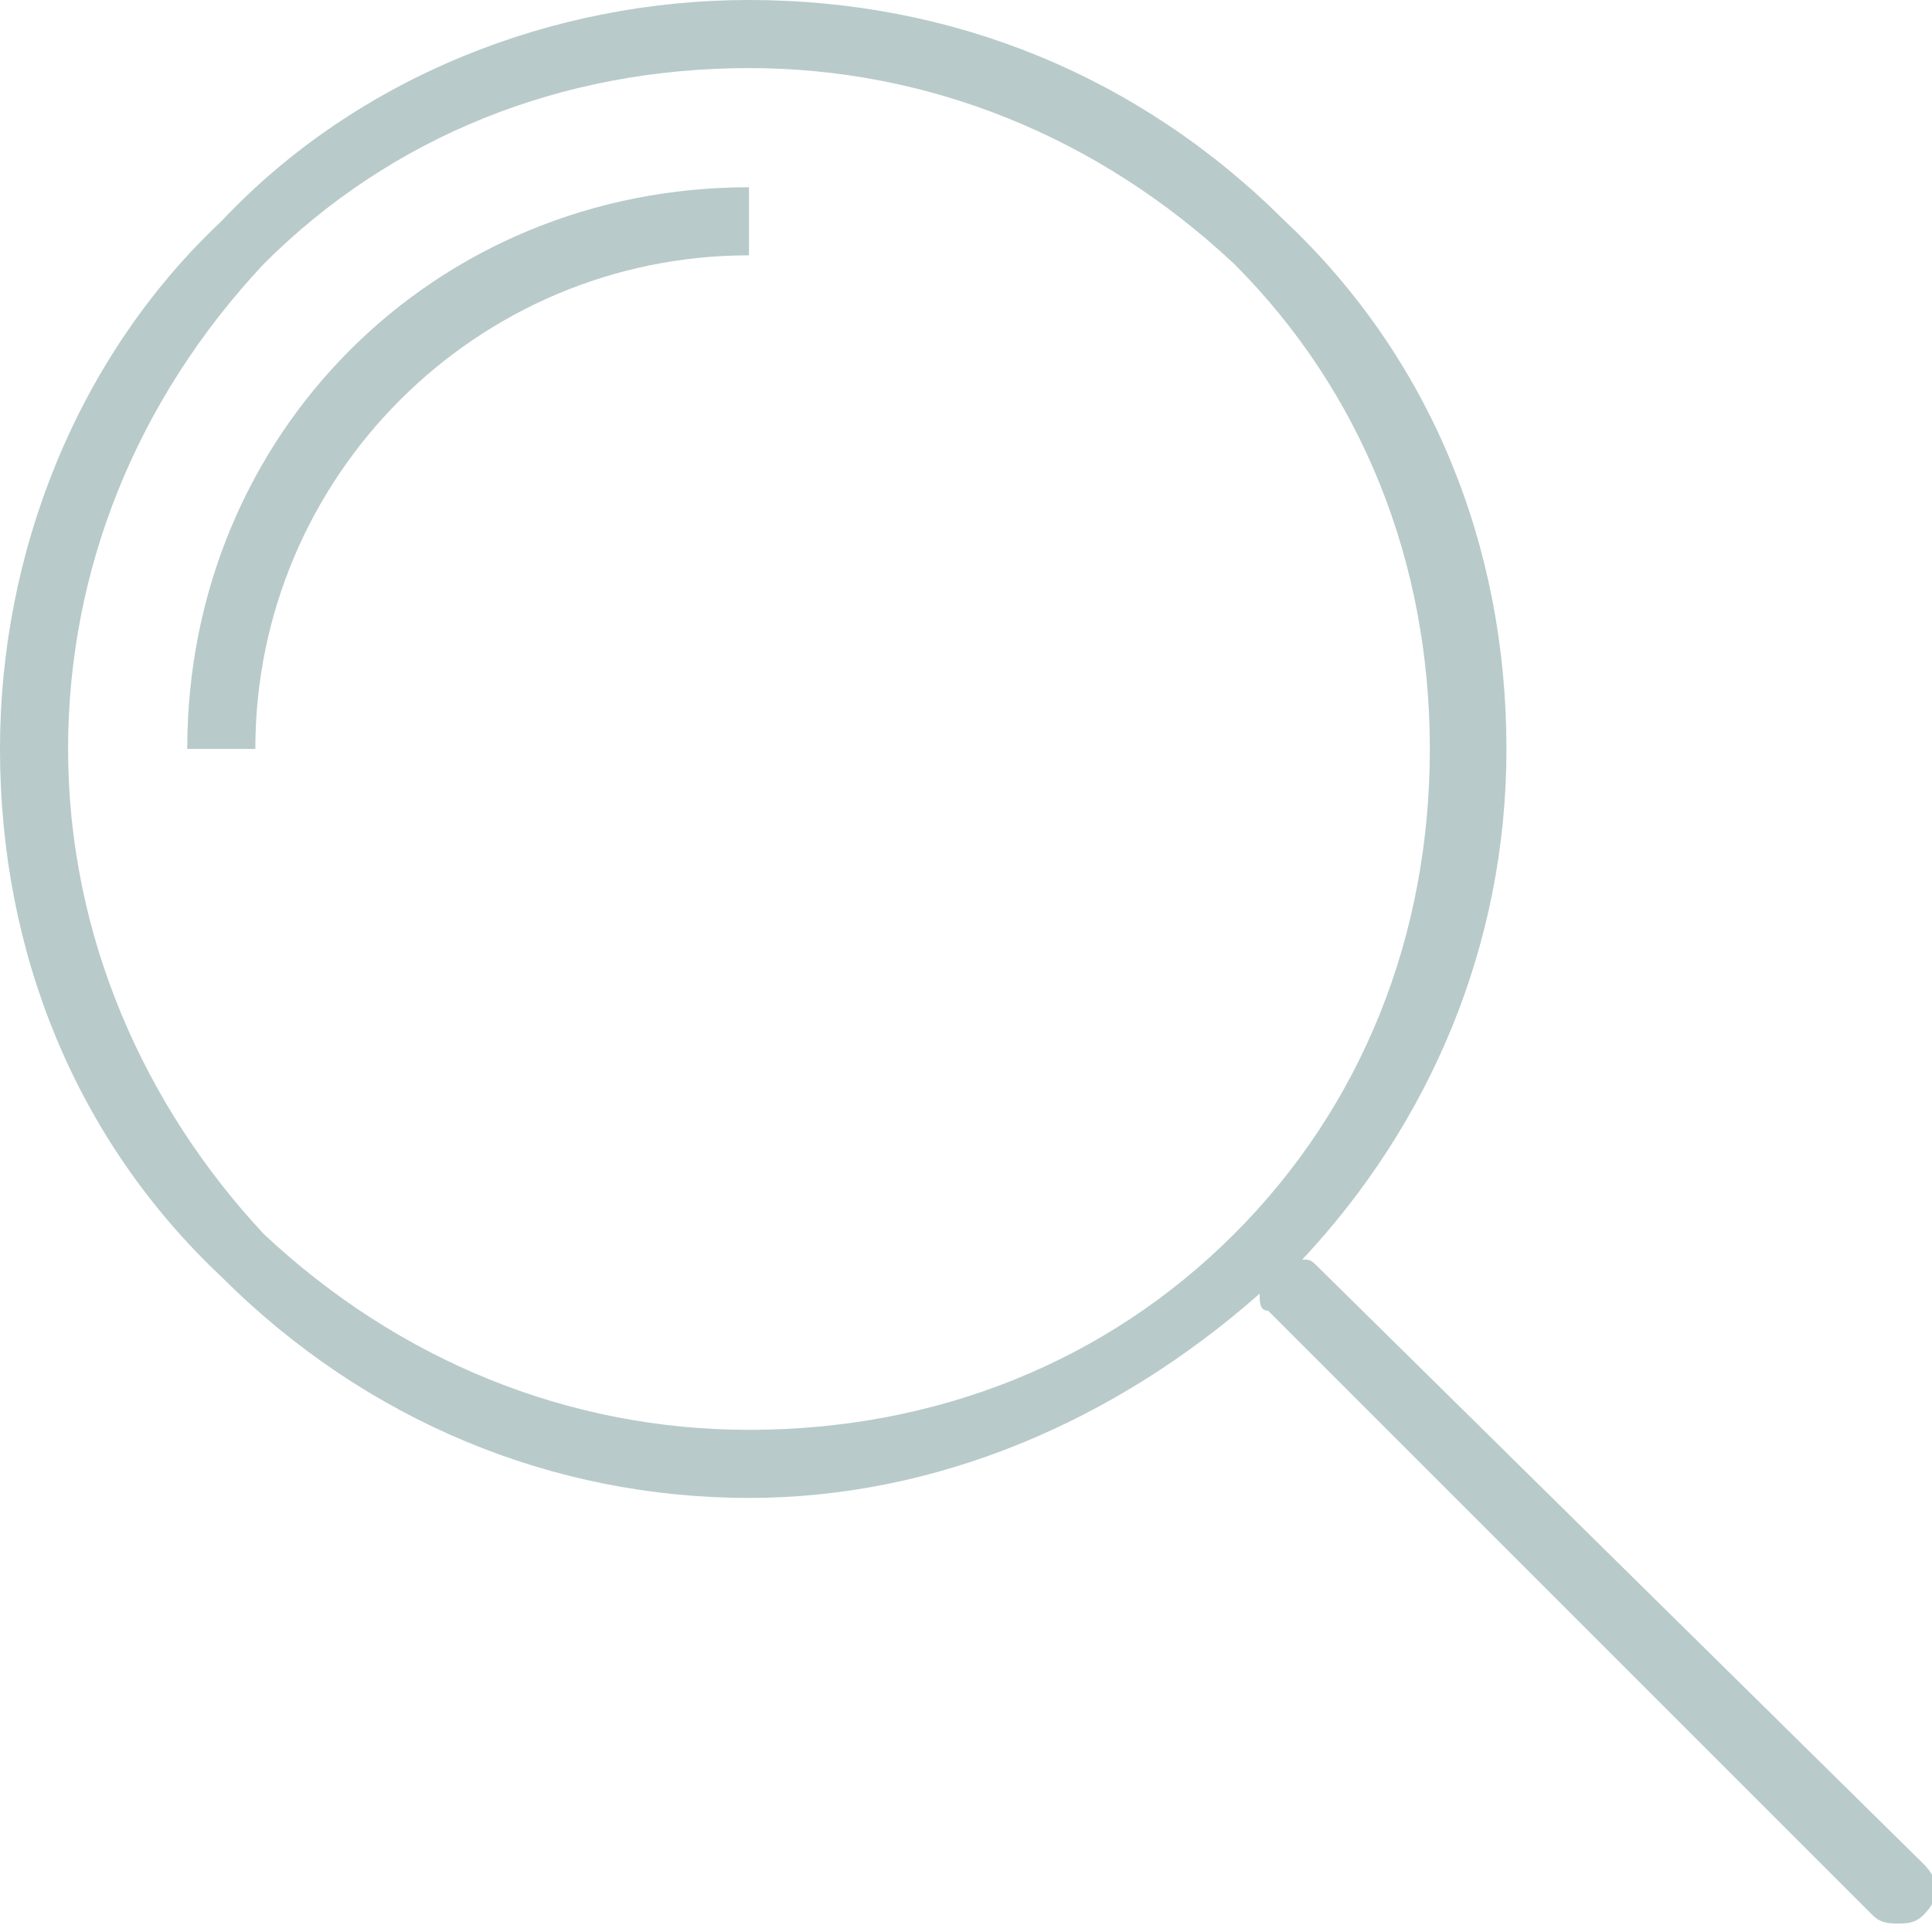
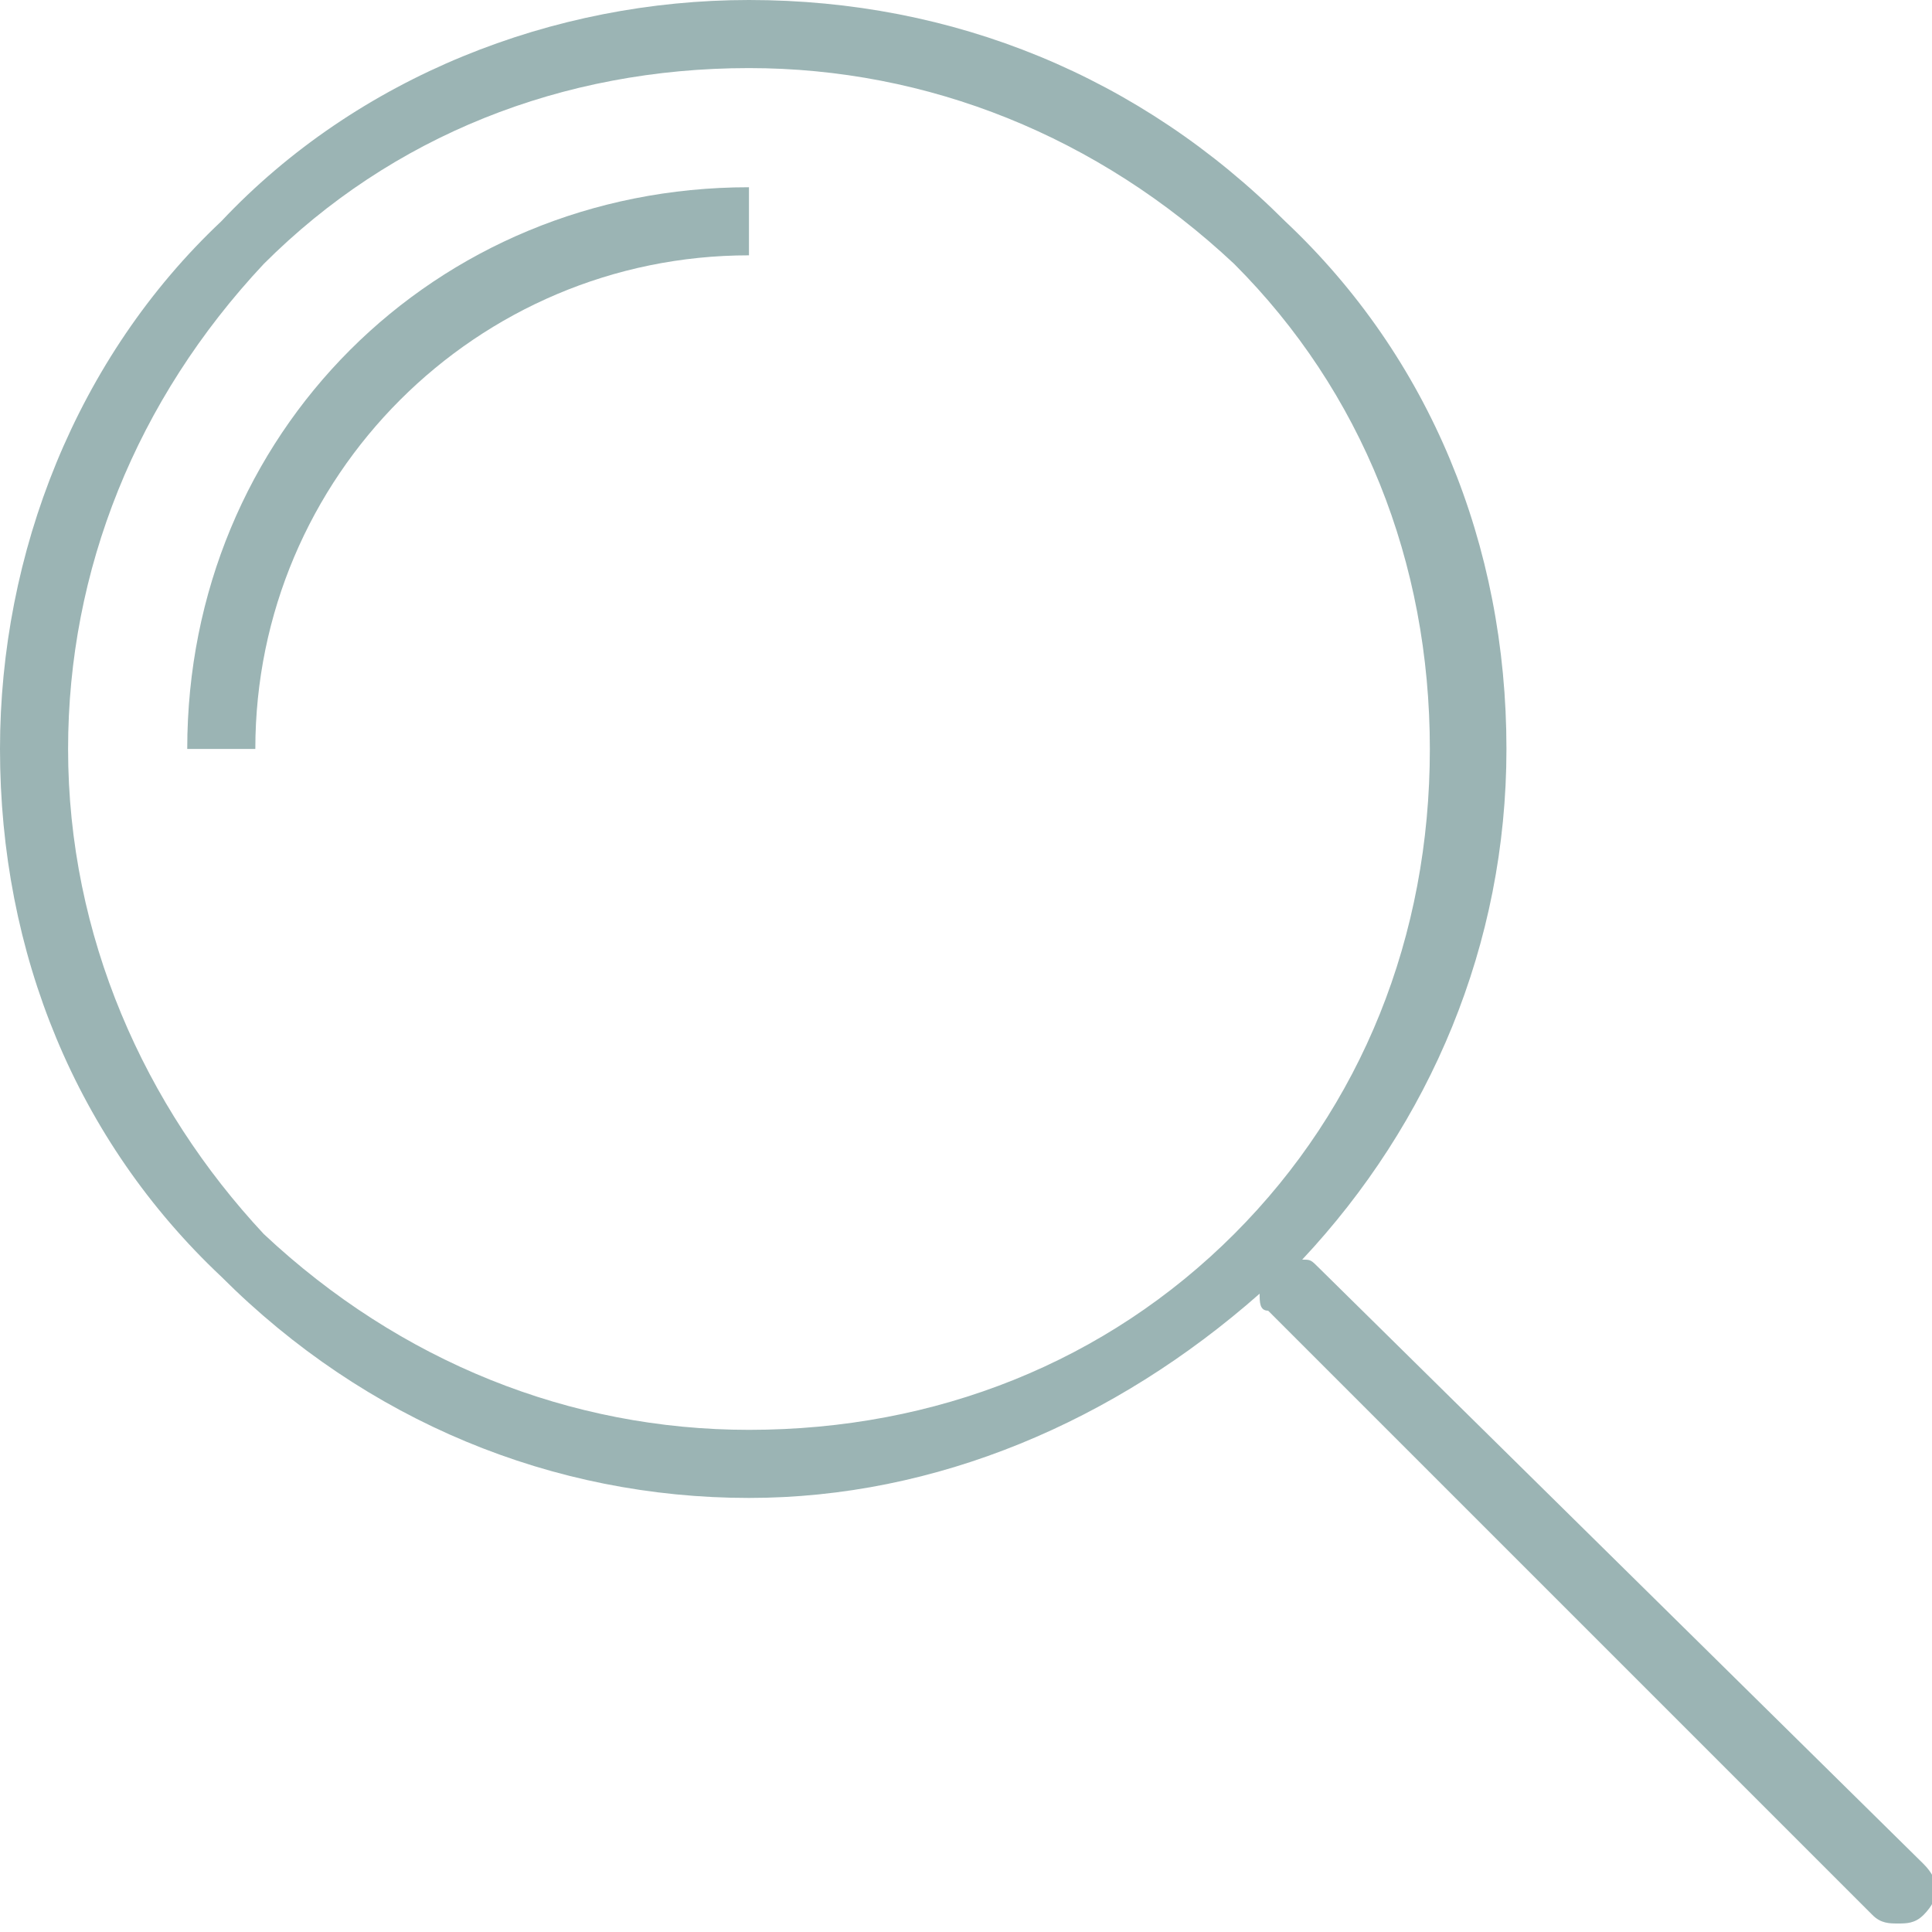
<svg xmlns="http://www.w3.org/2000/svg" version="1.1" id="Layer_1" x="0px" y="0px" viewBox="0 0 22.7 22.7" enable-background="new 0 0 22.7 22.7" xml:space="preserve">
  <g>
-     <path fill="#b8caca" d="M15.5,14.9c-0.1-0.1-0.1-0.1-0.2-0.1c1.5-1.6,2.4-3.7,2.4-6c0-2.4-0.9-4.6-2.6-6.2C13.4,0.9,11.2,0,8.8,0   C6.5,0,4.2,0.9,2.6,2.6C0.9,4.2,0,6.5,0,8.8c0,2.4,0.9,4.6,2.6,6.2c1.7,1.7,3.9,2.6,6.2,2.6c2.2,0,4.3-0.9,6-2.4   c0,0.1,0,0.2,0.1,0.2l7.1,7.1c0.1,0.1,0.2,0.1,0.3,0.1c0.1,0,0.2,0,0.3-0.1c0.2-0.2,0.2-0.4,0-0.6L15.5,14.9z M14.5,14.5   C13,16,11,16.8,8.8,16.8c-2.1,0-4.1-0.8-5.7-2.3C1.7,13,0.8,11,0.8,8.8c0-2.1,0.8-4.1,2.3-5.7c1.5-1.5,3.5-2.3,5.7-2.3   c2.1,0,4.1,0.8,5.7,2.3c1.5,1.5,2.3,3.5,2.3,5.7C16.8,11,16,13,14.5,14.5z" />
-     <path fill="#b8caca" d="M2.2,8.8H3C3,5.6,5.6,3,8.8,3V2.2C5.1,2.2,2.2,5.1,2.2,8.8z" />
+     <path fill="#9bb4b4" d="M15.5,14.9c-0.1-0.1-0.1-0.1-0.2-0.1c1.5-1.6,2.4-3.7,2.4-6c0-2.4-0.9-4.6-2.6-6.2C13.4,0.9,11.2,0,8.8,0   C6.5,0,4.2,0.9,2.6,2.6C0.9,4.2,0,6.5,0,8.8c0,2.4,0.9,4.6,2.6,6.2c1.7,1.7,3.9,2.6,6.2,2.6c2.2,0,4.3-0.9,6-2.4   c0,0.1,0,0.2,0.1,0.2l7.1,7.1c0.1,0.1,0.2,0.1,0.3,0.1c0.1,0,0.2,0,0.3-0.1c0.2-0.2,0.2-0.4,0-0.6L15.5,14.9z M14.5,14.5   C13,16,11,16.8,8.8,16.8c-2.1,0-4.1-0.8-5.7-2.3C1.7,13,0.8,11,0.8,8.8c0-2.1,0.8-4.1,2.3-5.7c1.5-1.5,3.5-2.3,5.7-2.3   c2.1,0,4.1,0.8,5.7,2.3c1.5,1.5,2.3,3.5,2.3,5.7C16.8,11,16,13,14.5,14.5z" />
+     <path fill="#9bb4b4" d="M2.2,8.8H3C3,5.6,5.6,3,8.8,3V2.2C5.1,2.2,2.2,5.1,2.2,8.8z" />
  </g>
</svg>
